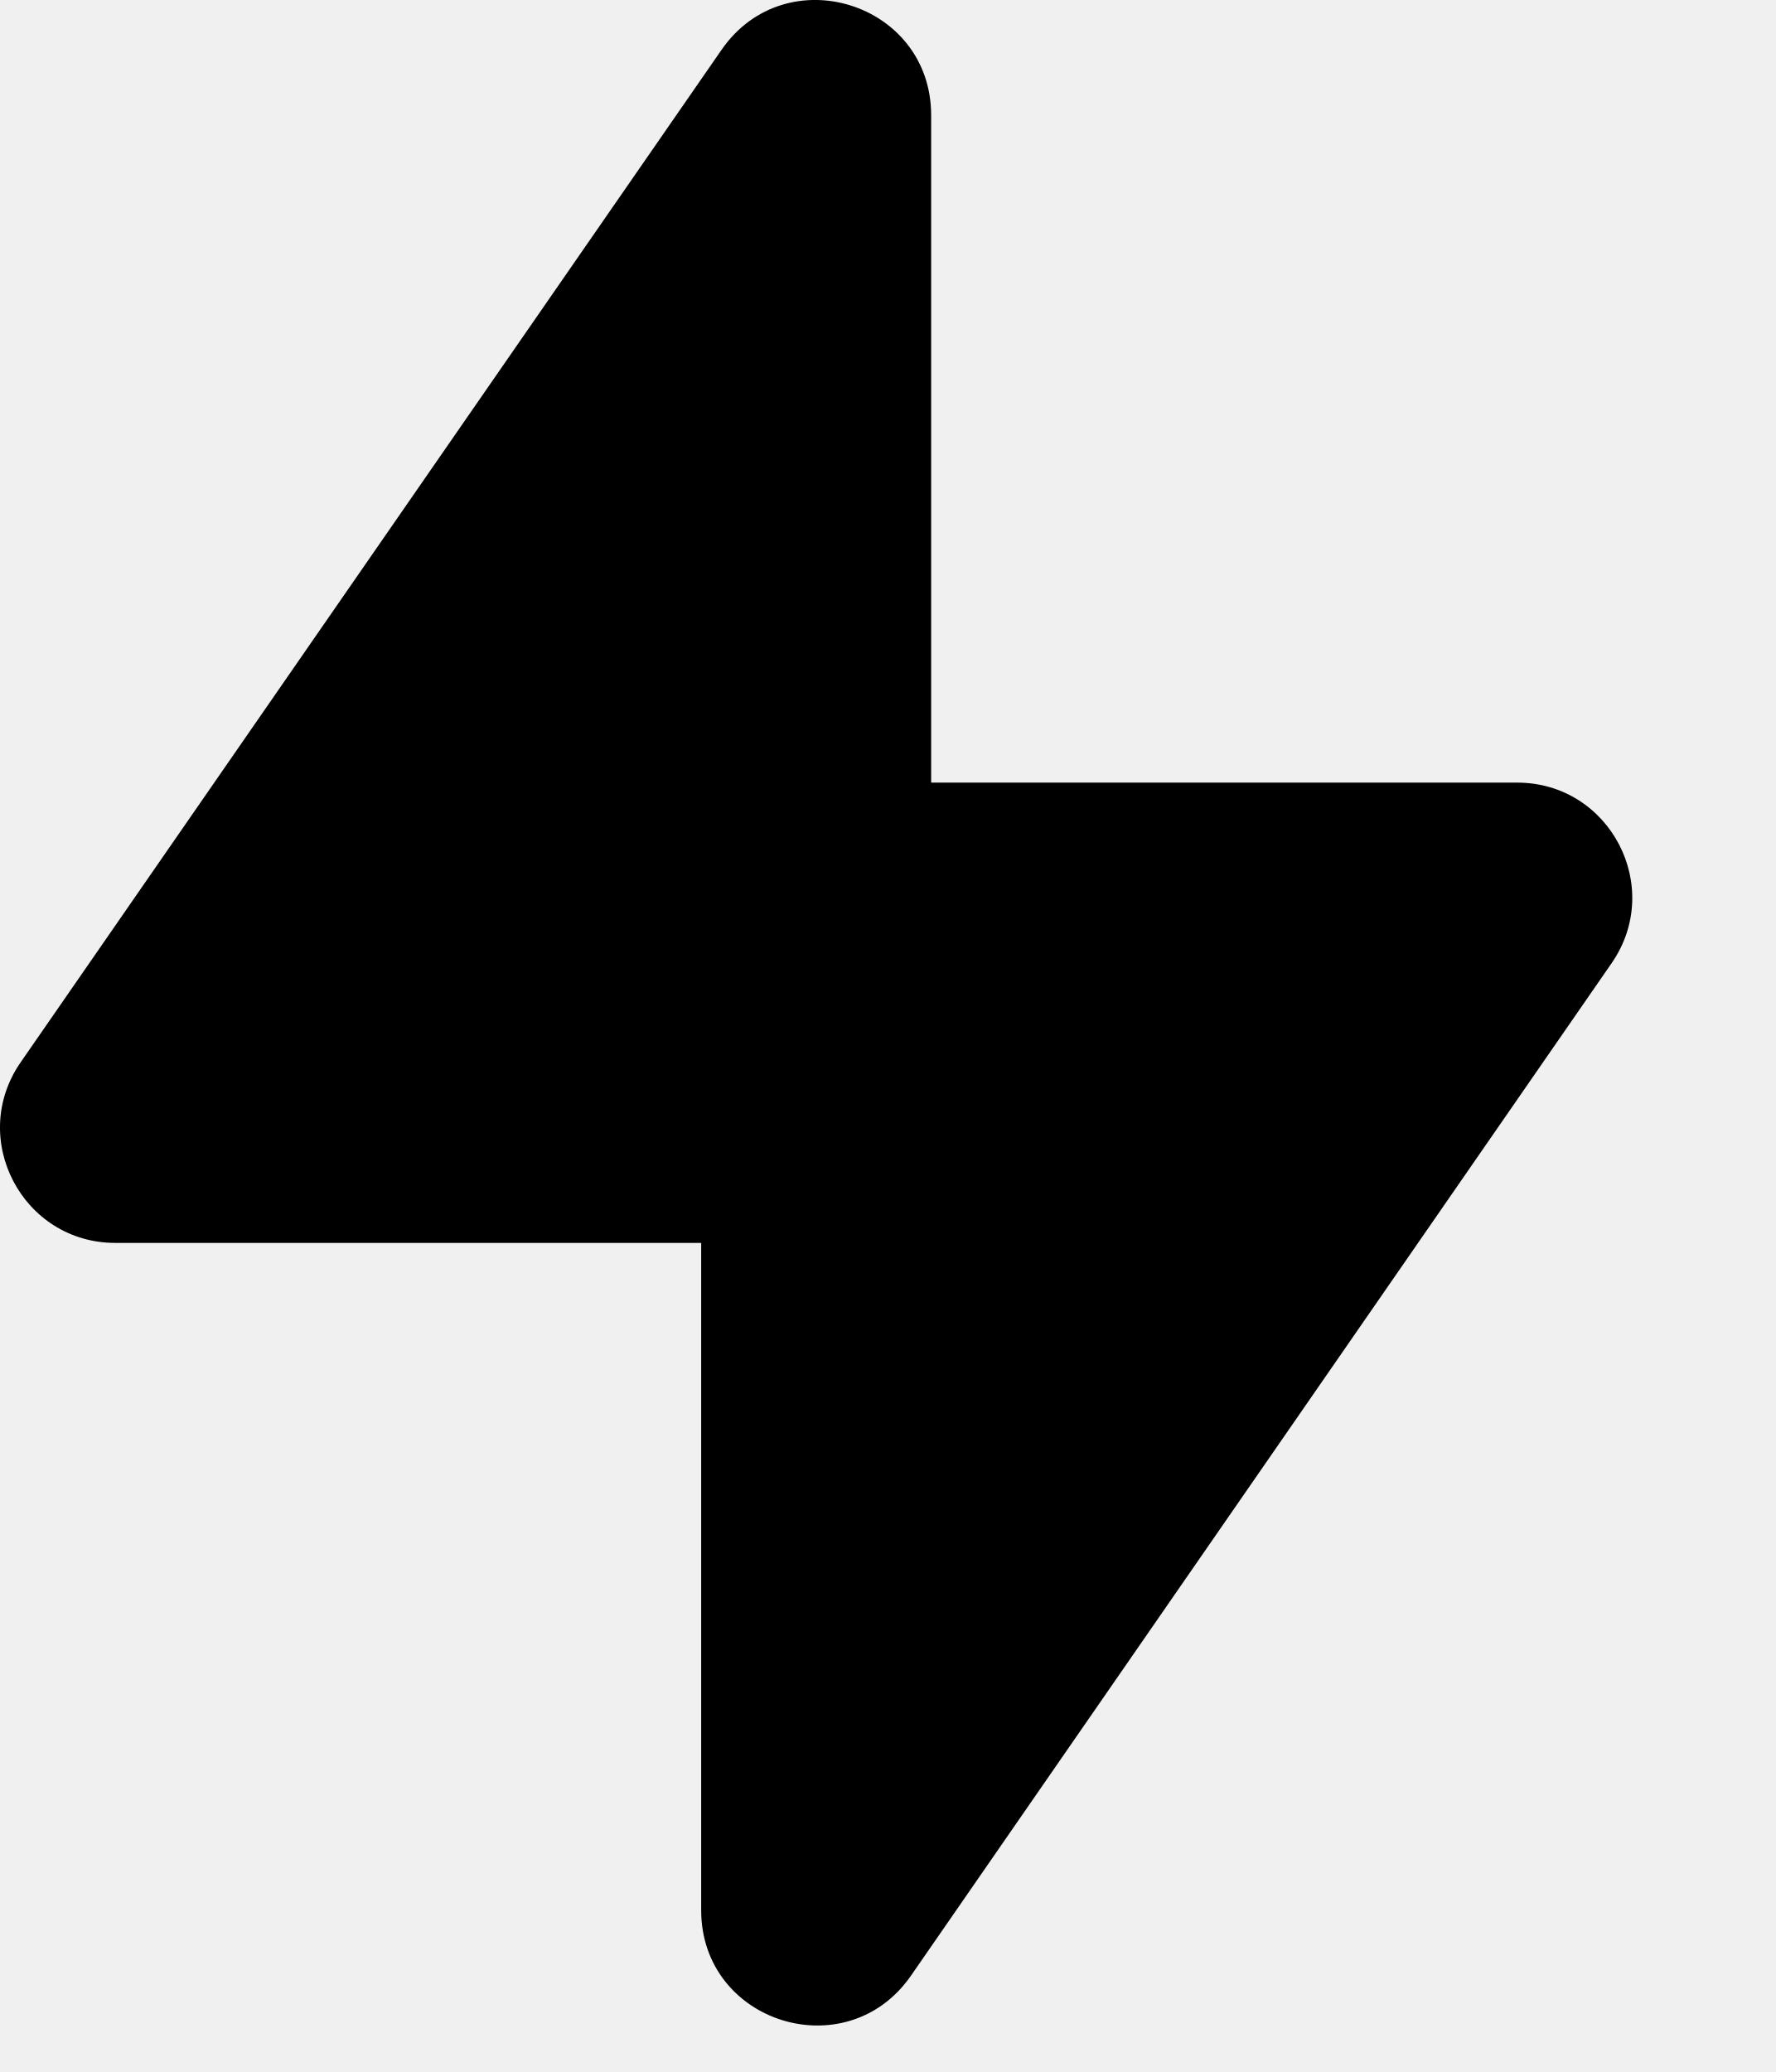
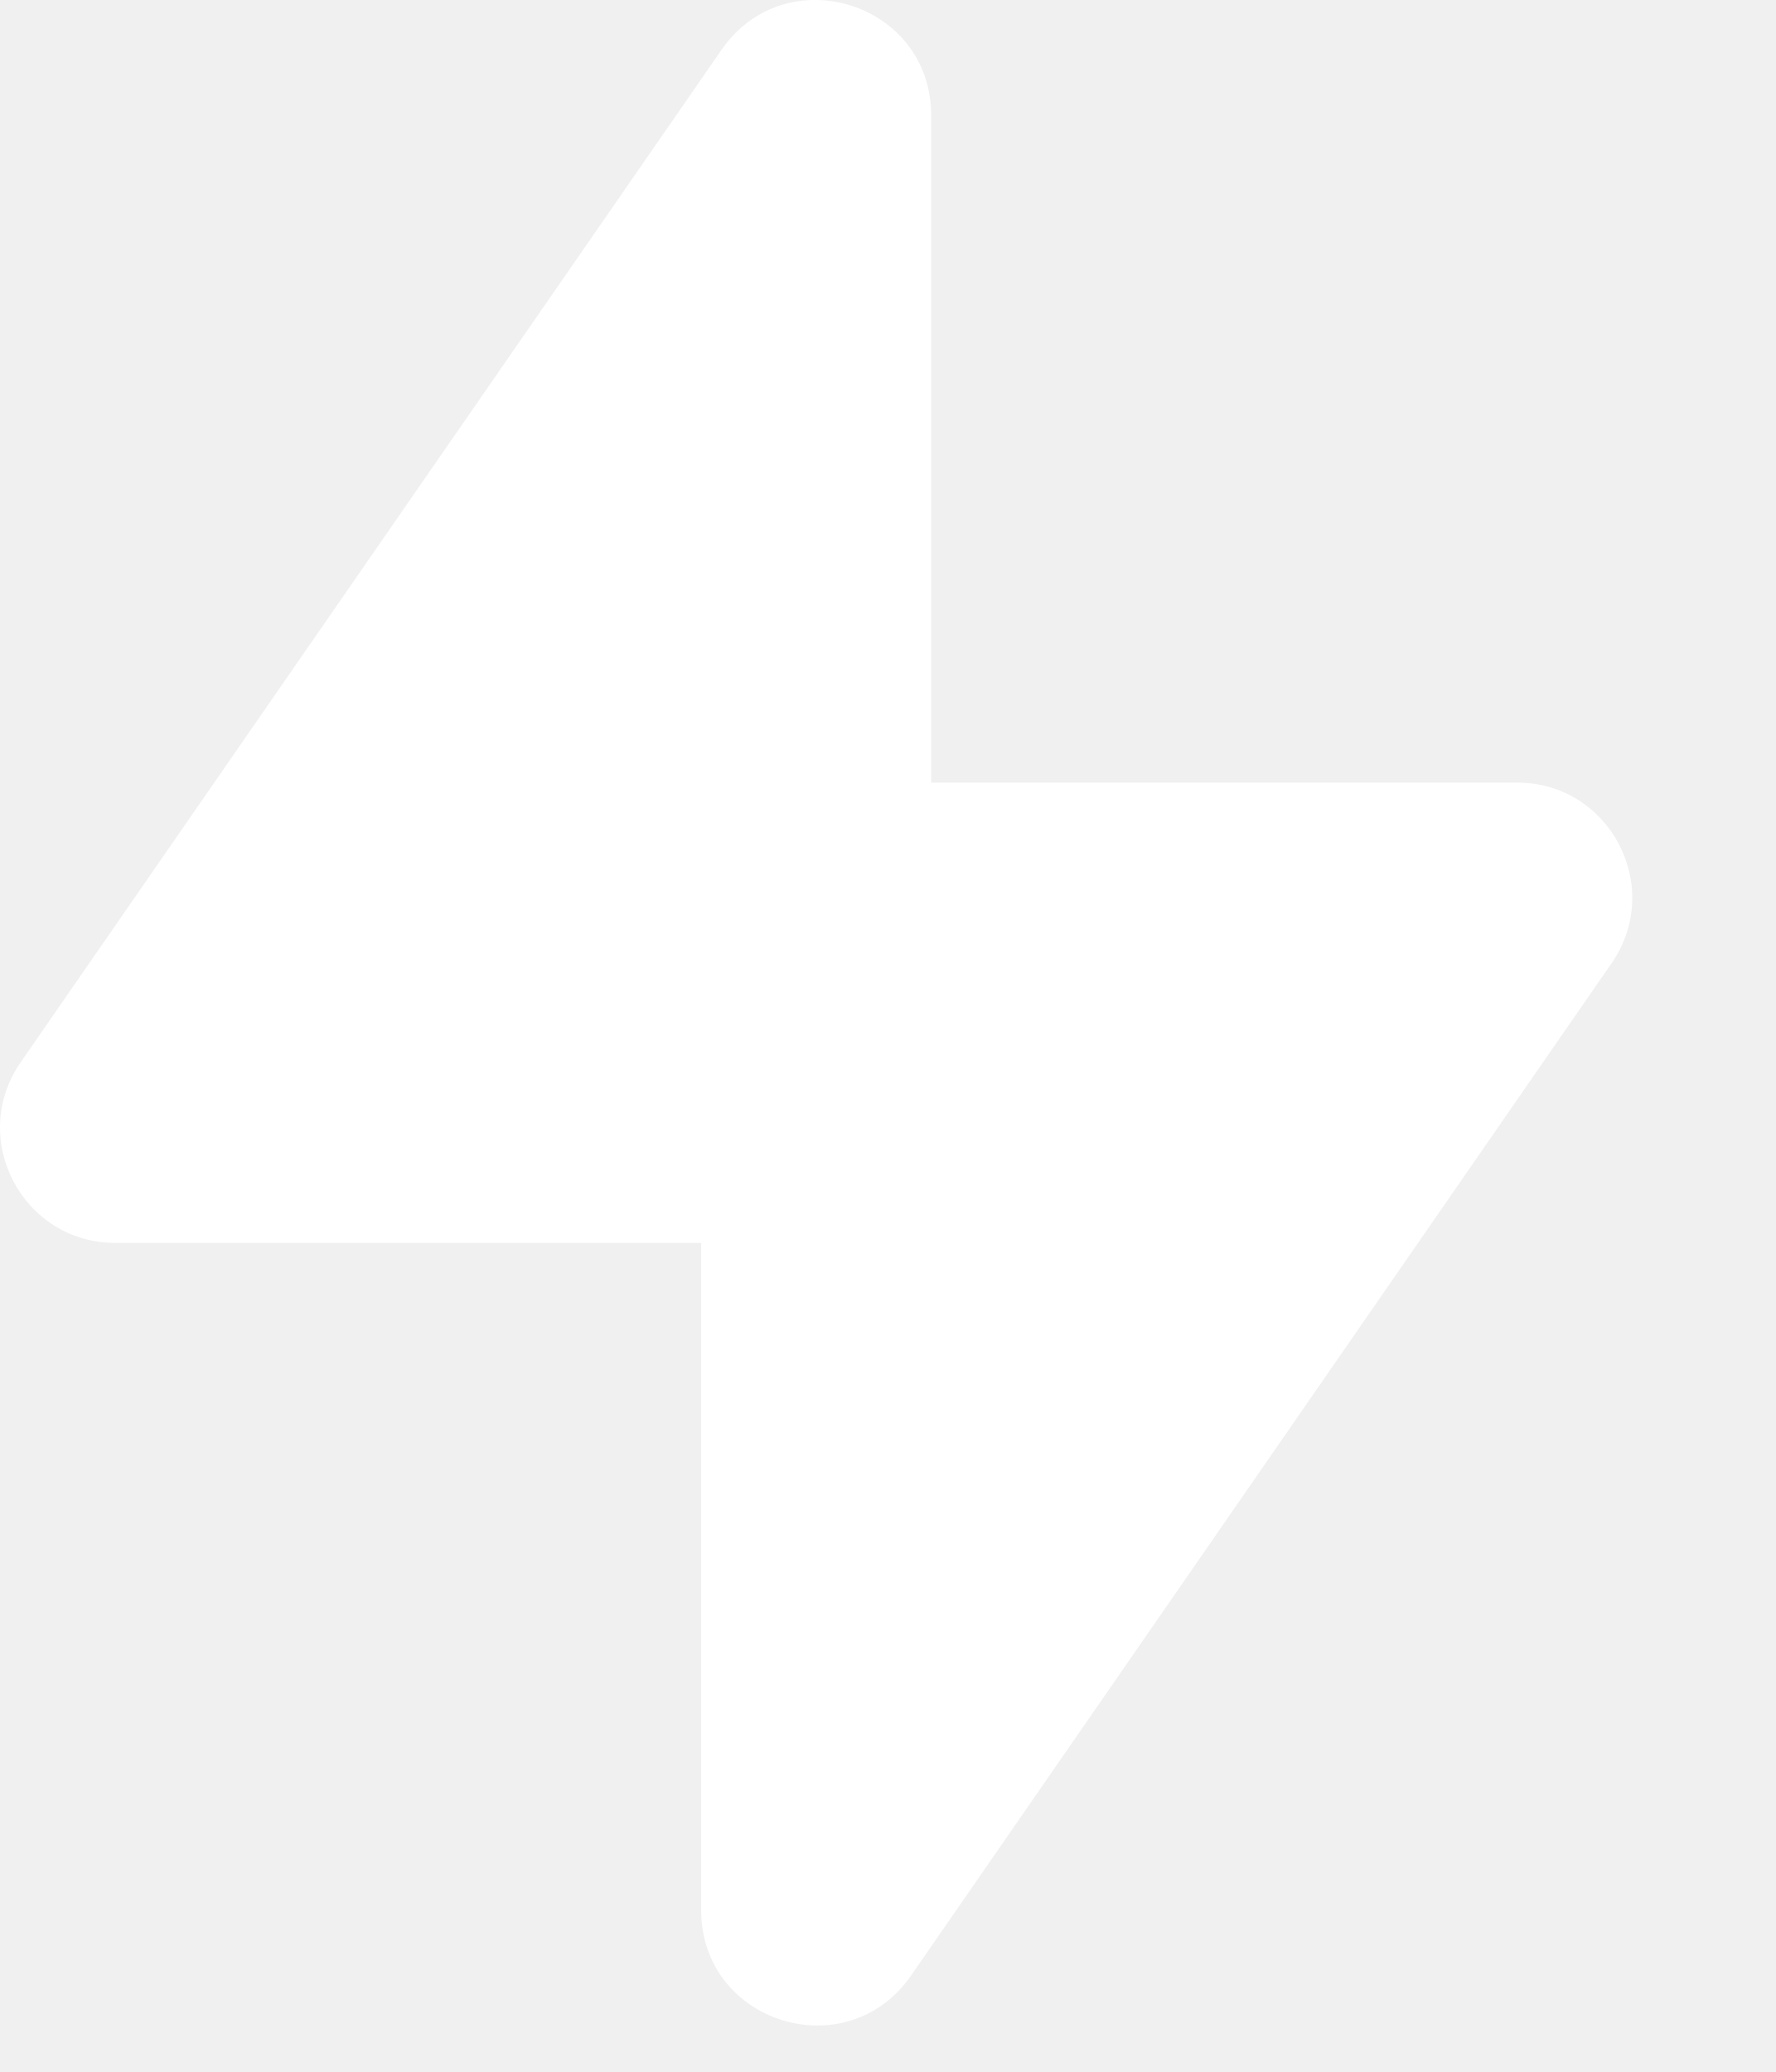
<svg xmlns="http://www.w3.org/2000/svg" width="12" height="14" viewBox="0 0 12 14" fill="none">
-   <path fill-rule="evenodd" clip-rule="evenodd" d="M10.89 6.508L6.155 13.35C5.72 13.976 4.738 13.669 4.738 12.907V8.398H0.779C0.152 8.398 -0.218 7.693 0.14 7.177L4.876 0.336C5.31 -0.29 6.292 0.016 6.292 0.779V5.288H10.252C10.878 5.288 11.247 5.992 10.89 6.508Z" fill="black" />
+   <path fill-rule="evenodd" clip-rule="evenodd" d="M10.89 6.508L6.155 13.35C5.72 13.976 4.738 13.669 4.738 12.907V8.398H0.779C0.152 8.398 -0.218 7.693 0.14 7.177L4.876 0.336C5.31 -0.29 6.292 0.016 6.292 0.779V5.288H10.252C10.878 5.288 11.247 5.992 10.89 6.508Z" fill="white" />
</svg>
